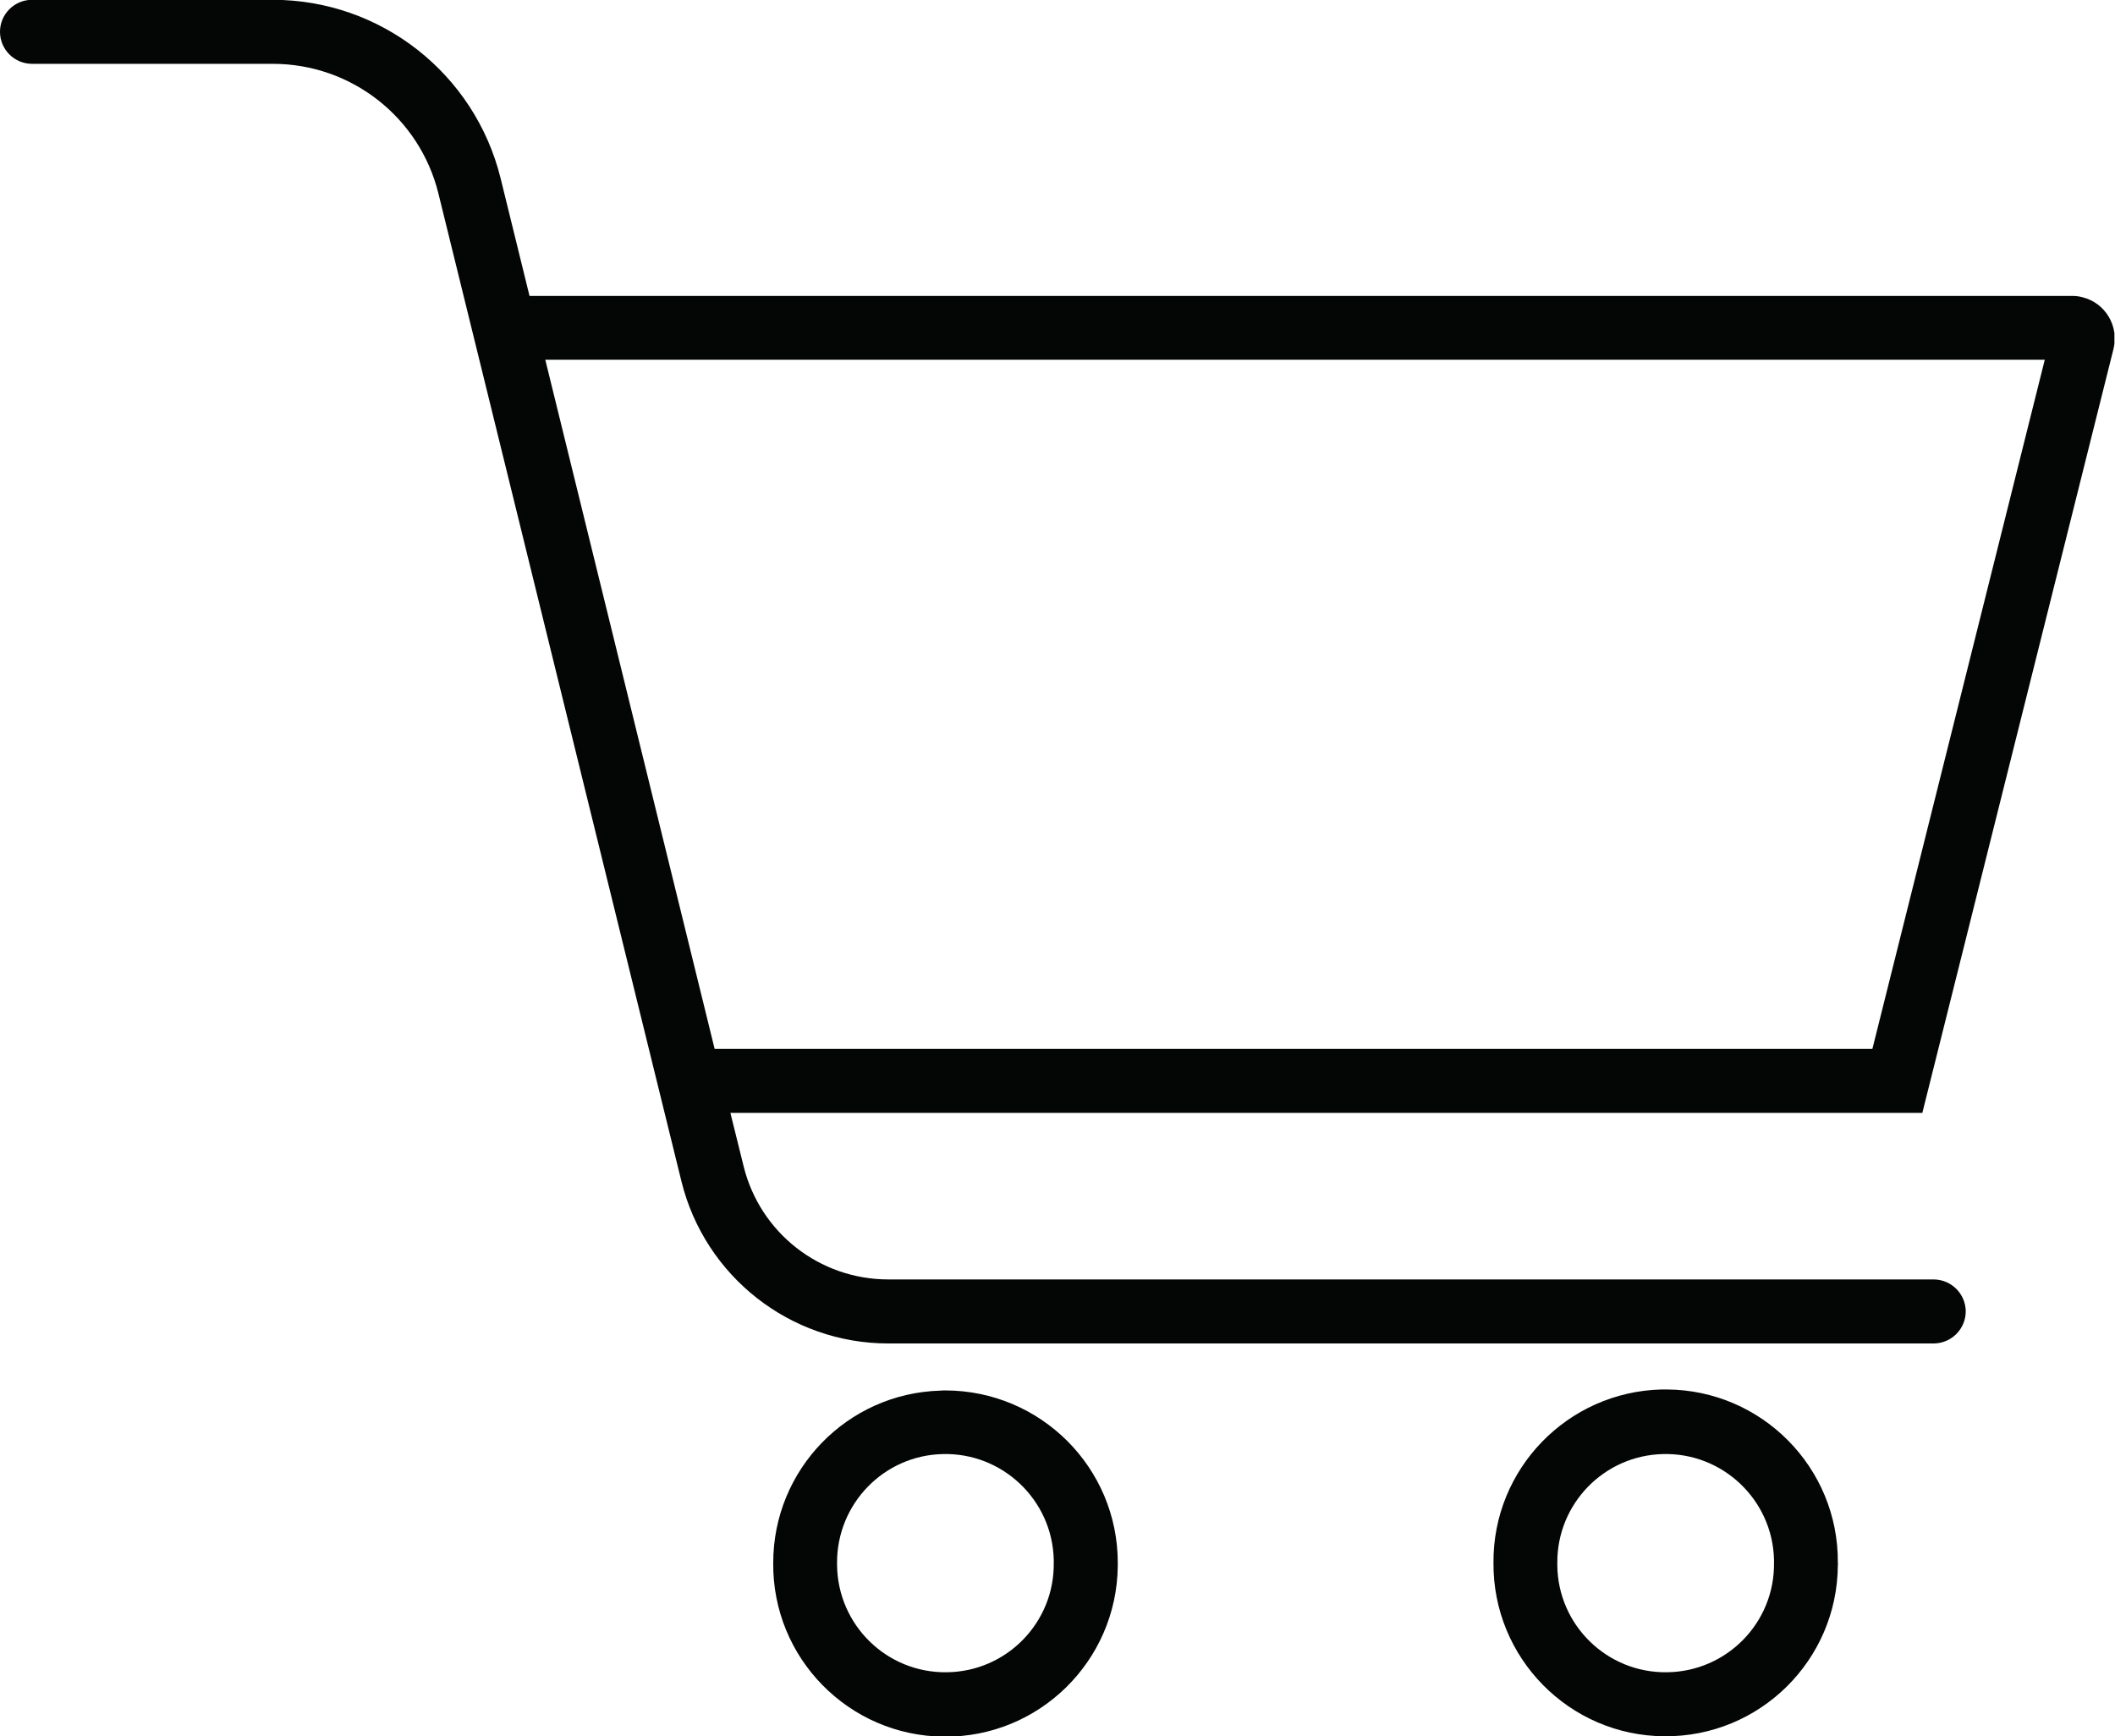
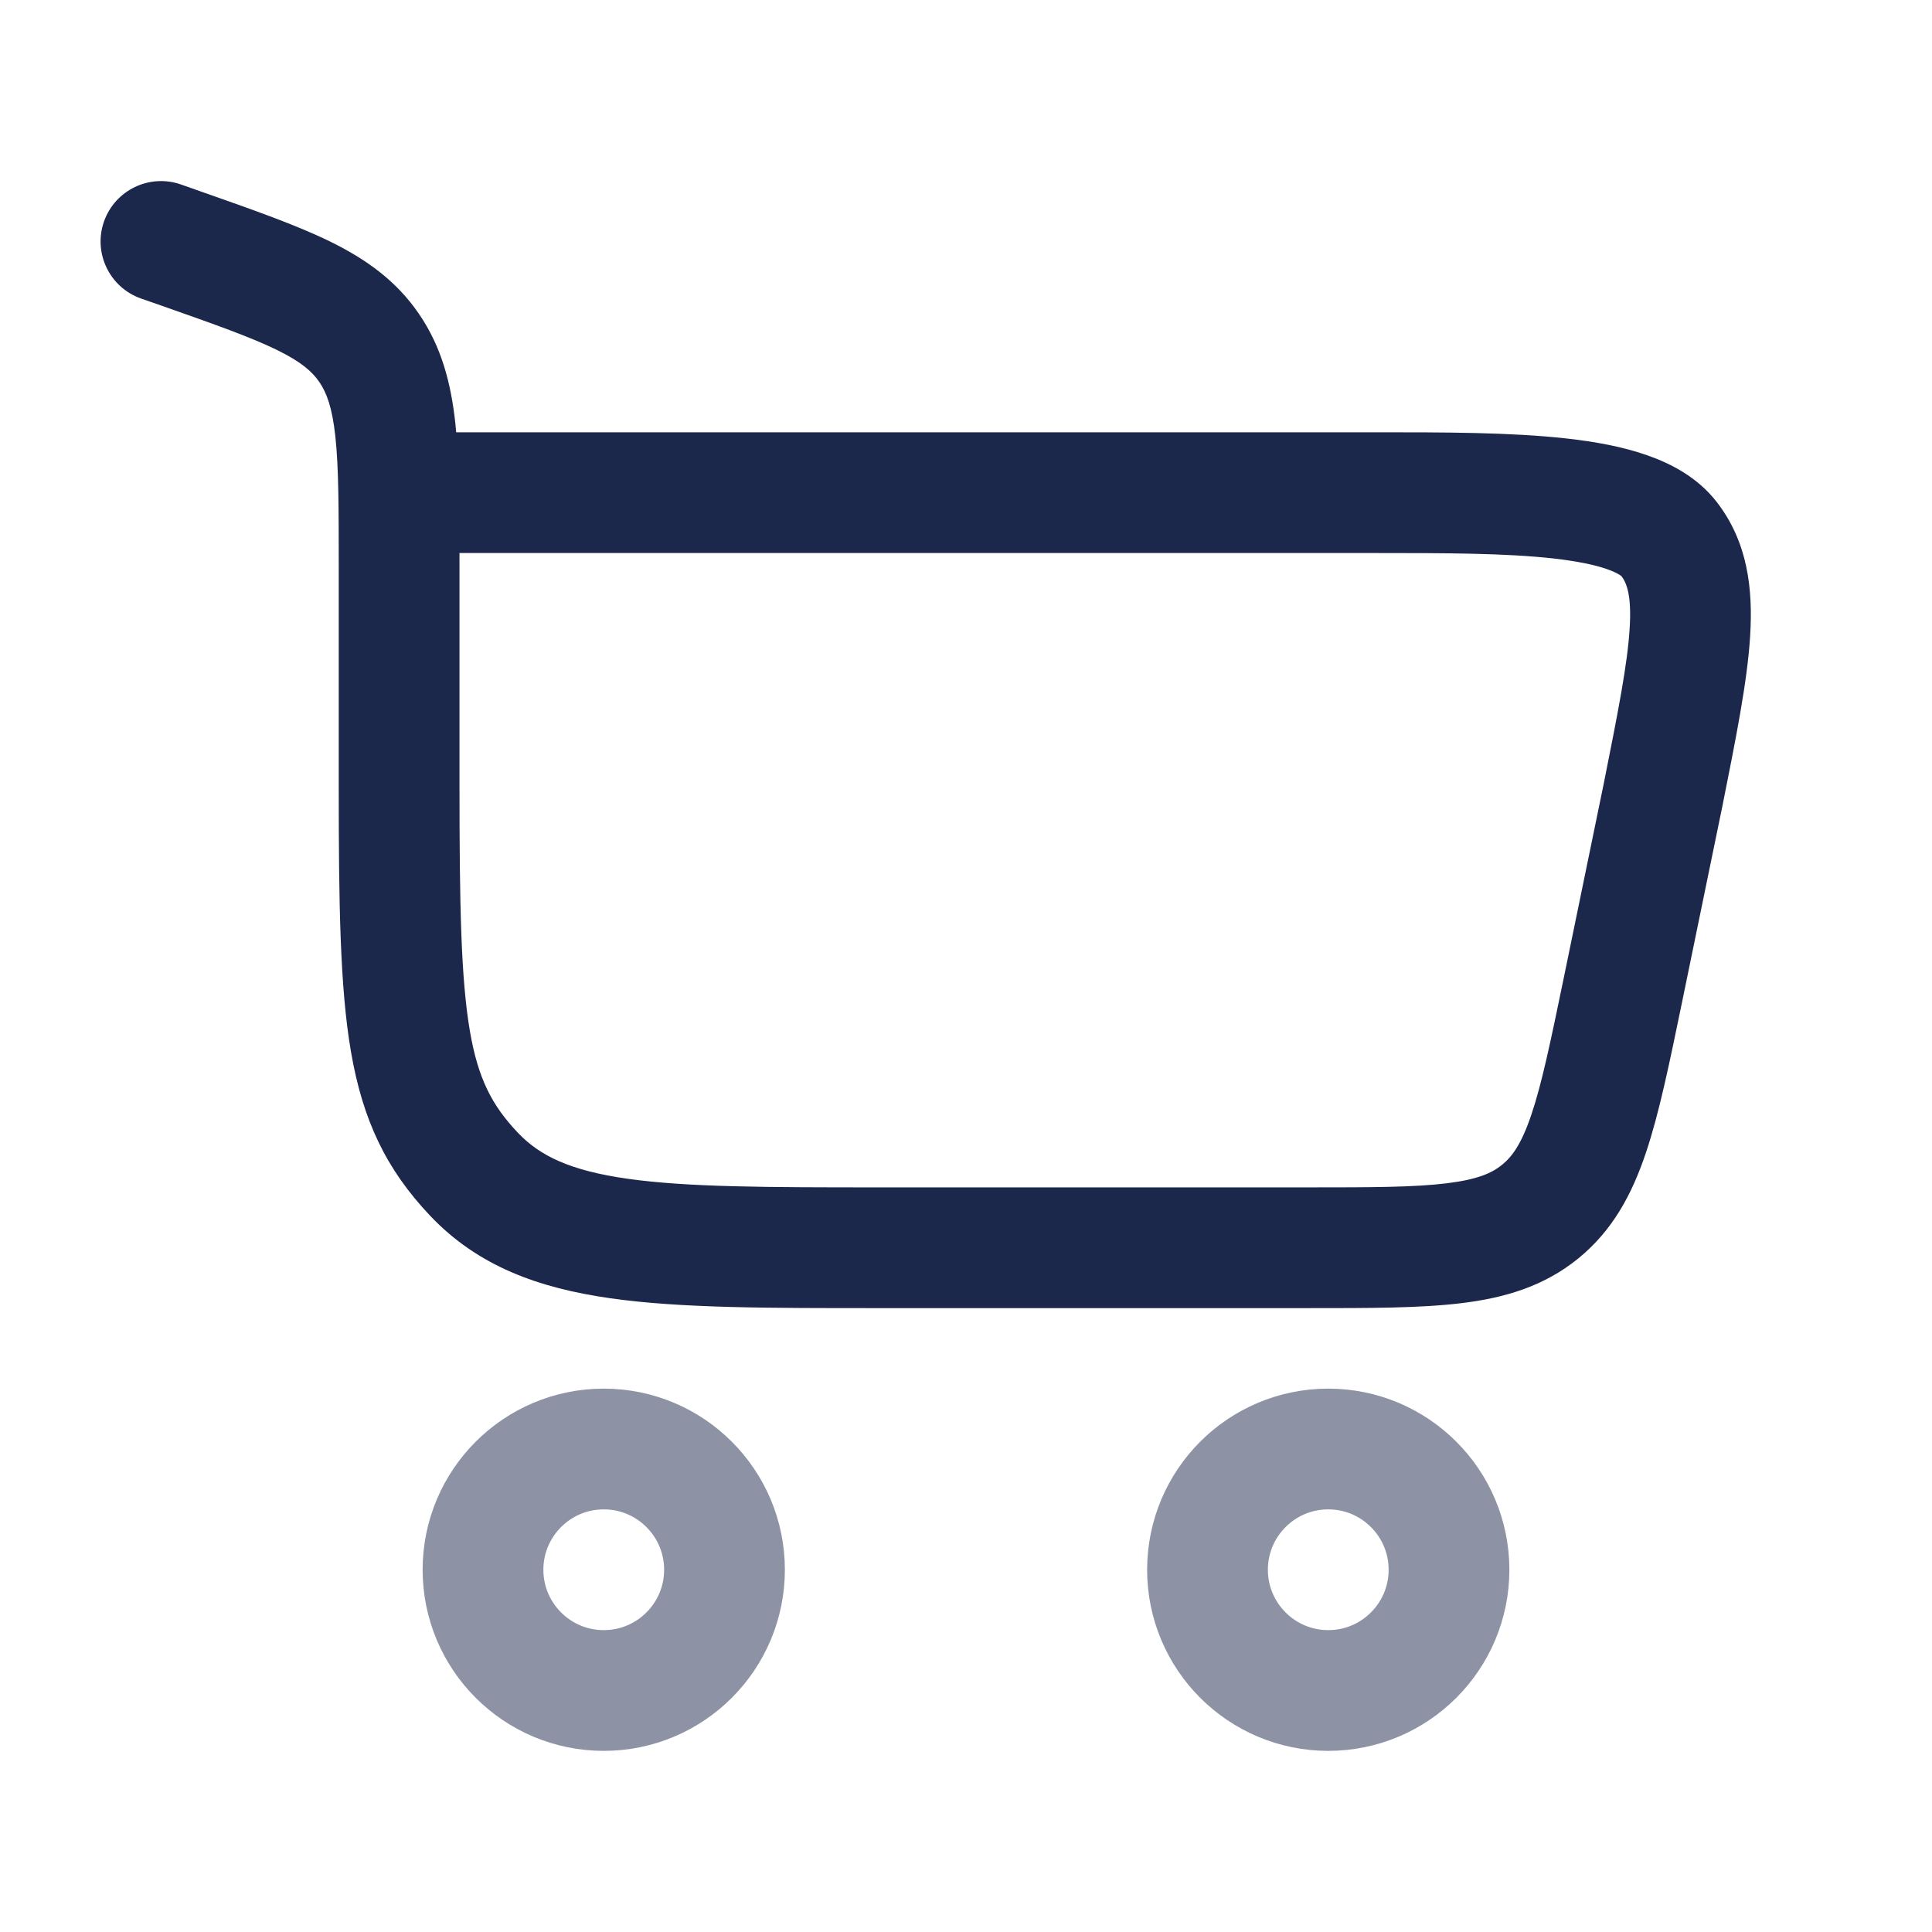
- <svg xmlns="http://www.w3.org/2000/svg" height="36.1" preserveAspectRatio="xMidYMid meet" version="1.0" viewBox="0.0 0.0 44.0 36.1" width="44.0" zoomAndPan="magnify">
-   <defs>
-     <clipPath id="a">
-       <path d="M 16 28 L 24 28 L 24 36.129 L 16 36.129 Z M 16 28" />
-     </clipPath>
-     <clipPath id="b">
-       <path d="M 31 28 L 39 28 L 39 36.129 L 31 36.129 Z M 31 28" />
-     </clipPath>
-     <clipPath id="c">
-       <path d="M 0 0 L 43.988 0 L 43.988 28 L 0 28 Z M 0 0" />
-     </clipPath>
-   </defs>
-   <g>
-     <g clip-path="url(#a)" id="change1_2">
-       <path d="M 19.613 30.25 C 20.855 30.219 21.891 31.203 21.922 32.445 C 21.922 32.469 21.922 32.492 21.922 32.512 C 21.938 33.758 20.938 34.777 19.695 34.789 C 18.449 34.805 17.43 33.809 17.414 32.562 C 17.414 32.547 17.414 32.527 17.414 32.512 C 17.41 31.285 18.387 30.277 19.613 30.25 Z M 19.566 28.93 C 17.625 28.984 16.086 30.574 16.086 32.512 C 16.066 34.492 17.656 36.113 19.637 36.129 C 21.613 36.148 23.234 34.559 23.254 32.578 C 23.254 32.559 23.254 32.535 23.254 32.512 C 23.254 30.531 21.648 28.93 19.668 28.926 C 19.637 28.926 19.598 28.926 19.566 28.93" fill="#040606" />
-     </g>
-     <g clip-path="url(#b)" id="change1_3">
-       <path d="M 34.598 30.25 C 35.84 30.219 36.875 31.203 36.906 32.445 C 36.906 32.469 36.906 32.492 36.906 32.512 C 36.922 33.758 35.922 34.777 34.676 34.789 C 33.434 34.805 32.41 33.809 32.398 32.562 C 32.398 32.547 32.398 32.527 32.398 32.512 C 32.391 31.285 33.371 30.277 34.598 30.25 Z M 34.57 28.906 C 32.613 28.953 31.055 30.559 31.07 32.512 C 31.055 34.492 32.648 36.109 34.625 36.121 C 36.605 36.137 38.223 34.543 38.234 32.562 C 38.238 32.547 38.238 32.527 38.234 32.512 C 38.25 30.531 36.652 28.918 34.676 28.906 C 34.641 28.906 34.605 28.906 34.57 28.906" fill="#040606" />
-     </g>
-     <g clip-path="url(#c)" id="change1_1">
-       <path d="M 11.344 7.484 L 42.539 7.484 L 38.953 21.82 L 14.867 21.82 Z M 0.66 -0.004 C 0.293 0 -0.004 0.301 0 0.668 C 0.004 1.031 0.297 1.324 0.66 1.328 L 5.676 1.328 C 7.309 1.328 8.73 2.441 9.121 4.027 L 14.176 24.574 C 14.664 26.555 16.441 27.949 18.48 27.949 L 40.238 27.949 C 40.605 27.941 40.898 27.641 40.895 27.273 C 40.887 26.914 40.598 26.625 40.238 26.617 L 18.48 26.617 C 17.051 26.617 15.809 25.645 15.469 24.258 L 15.195 23.152 L 39.992 23.152 L 43.969 7.258 C 44.086 6.781 43.797 6.301 43.324 6.184 C 43.254 6.164 43.18 6.156 43.109 6.156 L 11.016 6.156 L 10.414 3.707 C 9.875 1.531 7.922 -0.004 5.676 -0.004 L 0.66 -0.004" fill="#040606" />
-     </g>
-   </g>
+ <svg xmlns="http://www.w3.org/2000/svg" width="800px" height="800px" viewBox="0 0 24 24" fill="none">
+   <path opacity="0.5" d="M7.5 18C8.328 18 9 18.672 9 19.5C9 20.328 8.328 21 7.5 21C6.672 21 6 20.328 6 19.5C6 18.672 6.672 18 7.5 18Z" stroke="#1C274C" stroke-width="1.5" />
+   <path opacity="0.5" d="M16.5 18C17.328 18 18 18.672 18 19.5C18 20.328 17.328 21 16.5 21C15.672 21 15 20.328 15 19.5C15 18.672 15.672 18 16.5 18Z" stroke="#1C274C" stroke-width="1.5" />
+   <path d="M2.261 3.092L2.51 2.384H2.51L2.261 3.092ZM2.249 2.292C1.858 2.155 1.43 2.36 1.292 2.751C1.155 3.142 1.36 3.57 1.751 3.708L2.249 2.292ZM4.586 4.323L5.205 3.9V3.9L4.586 4.323ZM5.888 14.586L5.343 15.102H5.343L5.888 14.586ZM20.658 9.883L21.392 10.034L21.393 10.03L20.658 9.883ZM20.158 12.307L20.893 12.459L20.158 12.307ZM20.735 6.697L20.14 7.154L20.735 6.697ZM19.134 15.05L18.66 14.469L19.134 15.05ZM5.708 9.76V7.038H4.208V9.76H5.708ZM2.51 2.384L2.249 2.292L1.751 3.708L2.012 3.799L2.51 2.384ZM10.938 16.25H16.24V14.75H10.938V16.25ZM5.708 7.038C5.708 6.331 5.709 5.741 5.657 5.262C5.603 4.765 5.487 4.312 5.205 3.9L3.967 4.746C4.057 4.878 4.127 5.06 4.166 5.423C4.207 5.803 4.208 6.298 4.208 7.038H5.708ZM2.012 3.799C2.68 4.034 3.119 4.19 3.442 4.348C3.745 4.497 3.879 4.617 3.967 4.746L5.205 3.9C4.921 3.484 4.543 3.218 4.102 3.001C3.681 2.795 3.144 2.607 2.51 2.384L2.012 3.799ZM4.208 9.76C4.208 11.213 4.222 12.26 4.359 13.06C4.505 13.914 4.797 14.526 5.343 15.102L6.432 14.07C6.112 13.732 5.939 13.402 5.837 12.807C5.726 12.158 5.708 11.249 5.708 9.76H4.208ZM10.938 14.75C9.521 14.75 8.538 14.748 7.797 14.643C7.082 14.542 6.705 14.358 6.432 14.07L5.343 15.102C5.937 15.729 6.69 16.001 7.586 16.128C8.457 16.252 9.565 16.25 10.938 16.25V14.75ZM4.958 6.87H17.089V5.37H4.958V6.87ZM19.923 9.731L19.424 12.156L20.893 12.459L21.392 10.034L19.923 9.731ZM17.089 6.87C17.945 6.87 18.699 6.871 19.294 6.937C19.589 6.971 19.811 7.016 19.966 7.071C20.127 7.128 20.153 7.171 20.14 7.154L21.329 6.24C21.094 5.934 20.764 5.761 20.463 5.656C20.157 5.548 19.81 5.486 19.46 5.447C18.765 5.369 17.917 5.37 17.089 5.37V6.87ZM21.393 10.03C21.562 9.182 21.706 8.47 21.741 7.9C21.777 7.314 21.711 6.736 21.329 6.24L20.14 7.154C20.202 7.235 20.271 7.38 20.244 7.808C20.217 8.252 20.1 8.845 19.922 9.736L21.393 10.03ZM16.24 16.25C17.002 16.25 17.641 16.251 18.157 16.188C18.692 16.123 19.181 15.979 19.607 15.632L18.66 14.469C18.535 14.571 18.357 14.652 17.974 14.699C17.571 14.749 17.04 14.75 16.24 14.75V16.25ZM19.424 12.156C19.262 12.939 19.154 13.459 19.024 13.844C18.901 14.21 18.785 14.367 18.66 14.469L19.607 15.632C20.034 15.284 20.273 14.835 20.445 14.323C20.611 13.831 20.739 13.205 20.893 12.459L19.424 12.156Z" fill="#1C274C" />
</svg>
